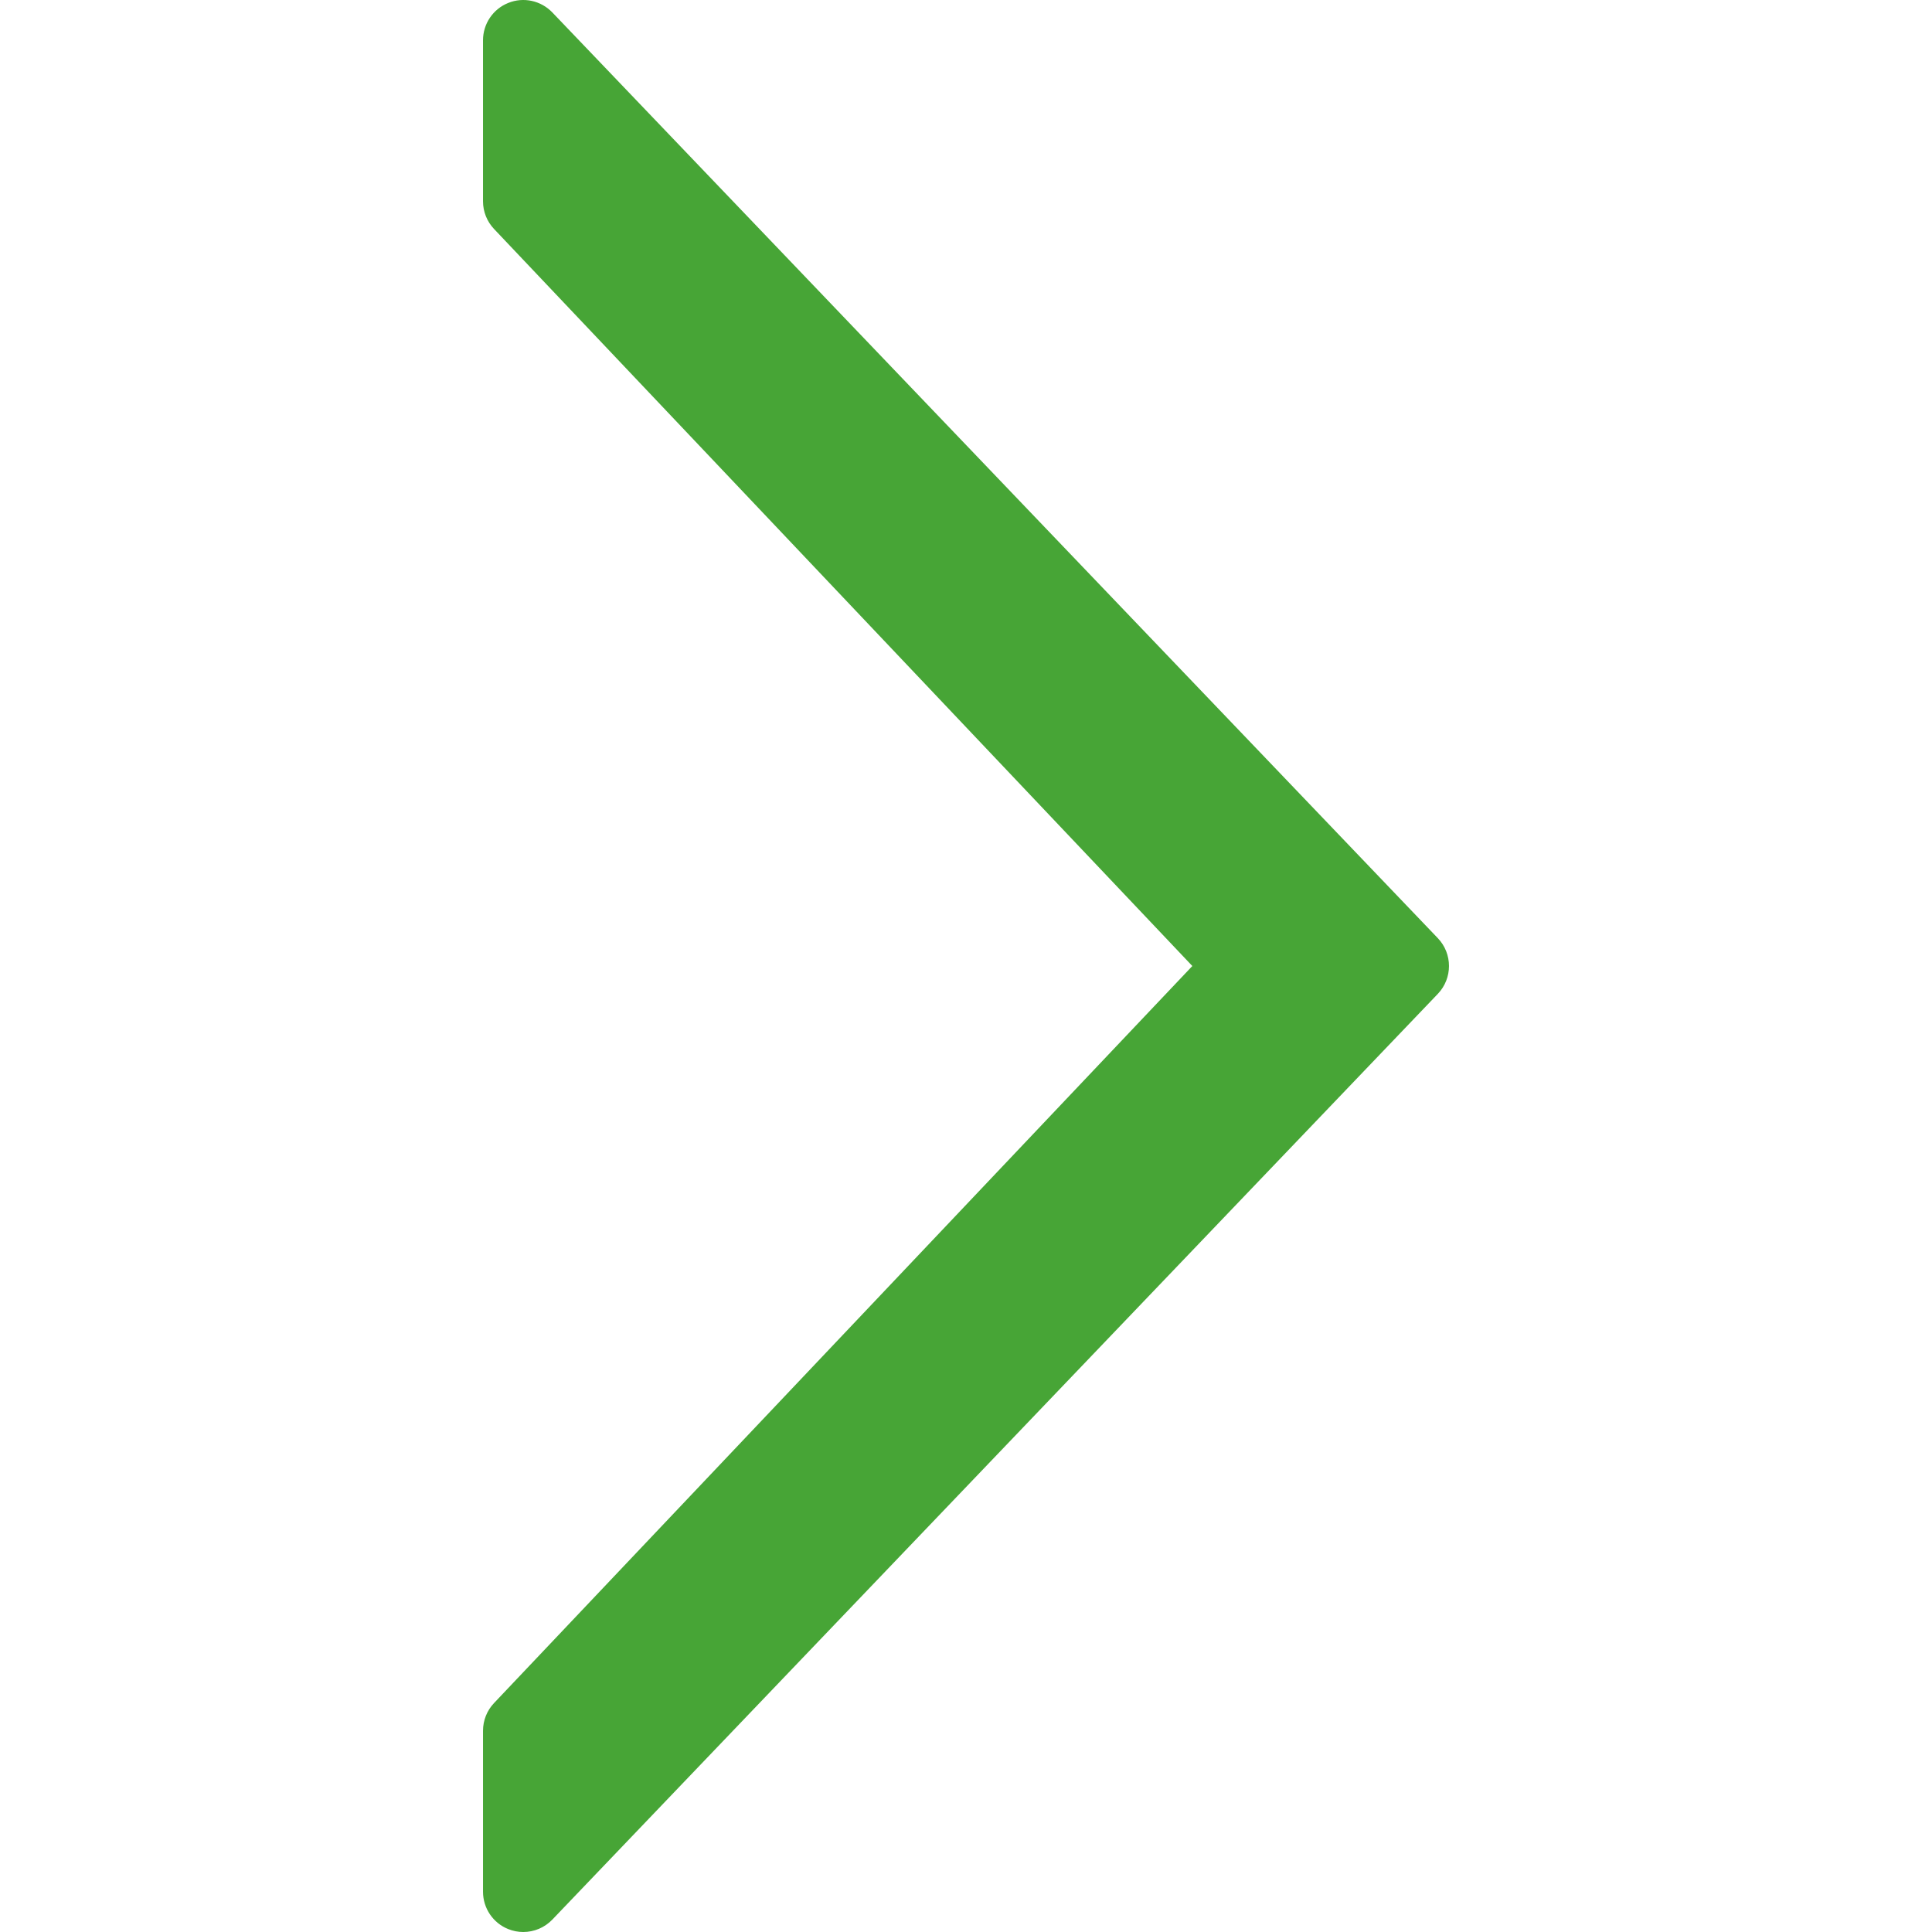
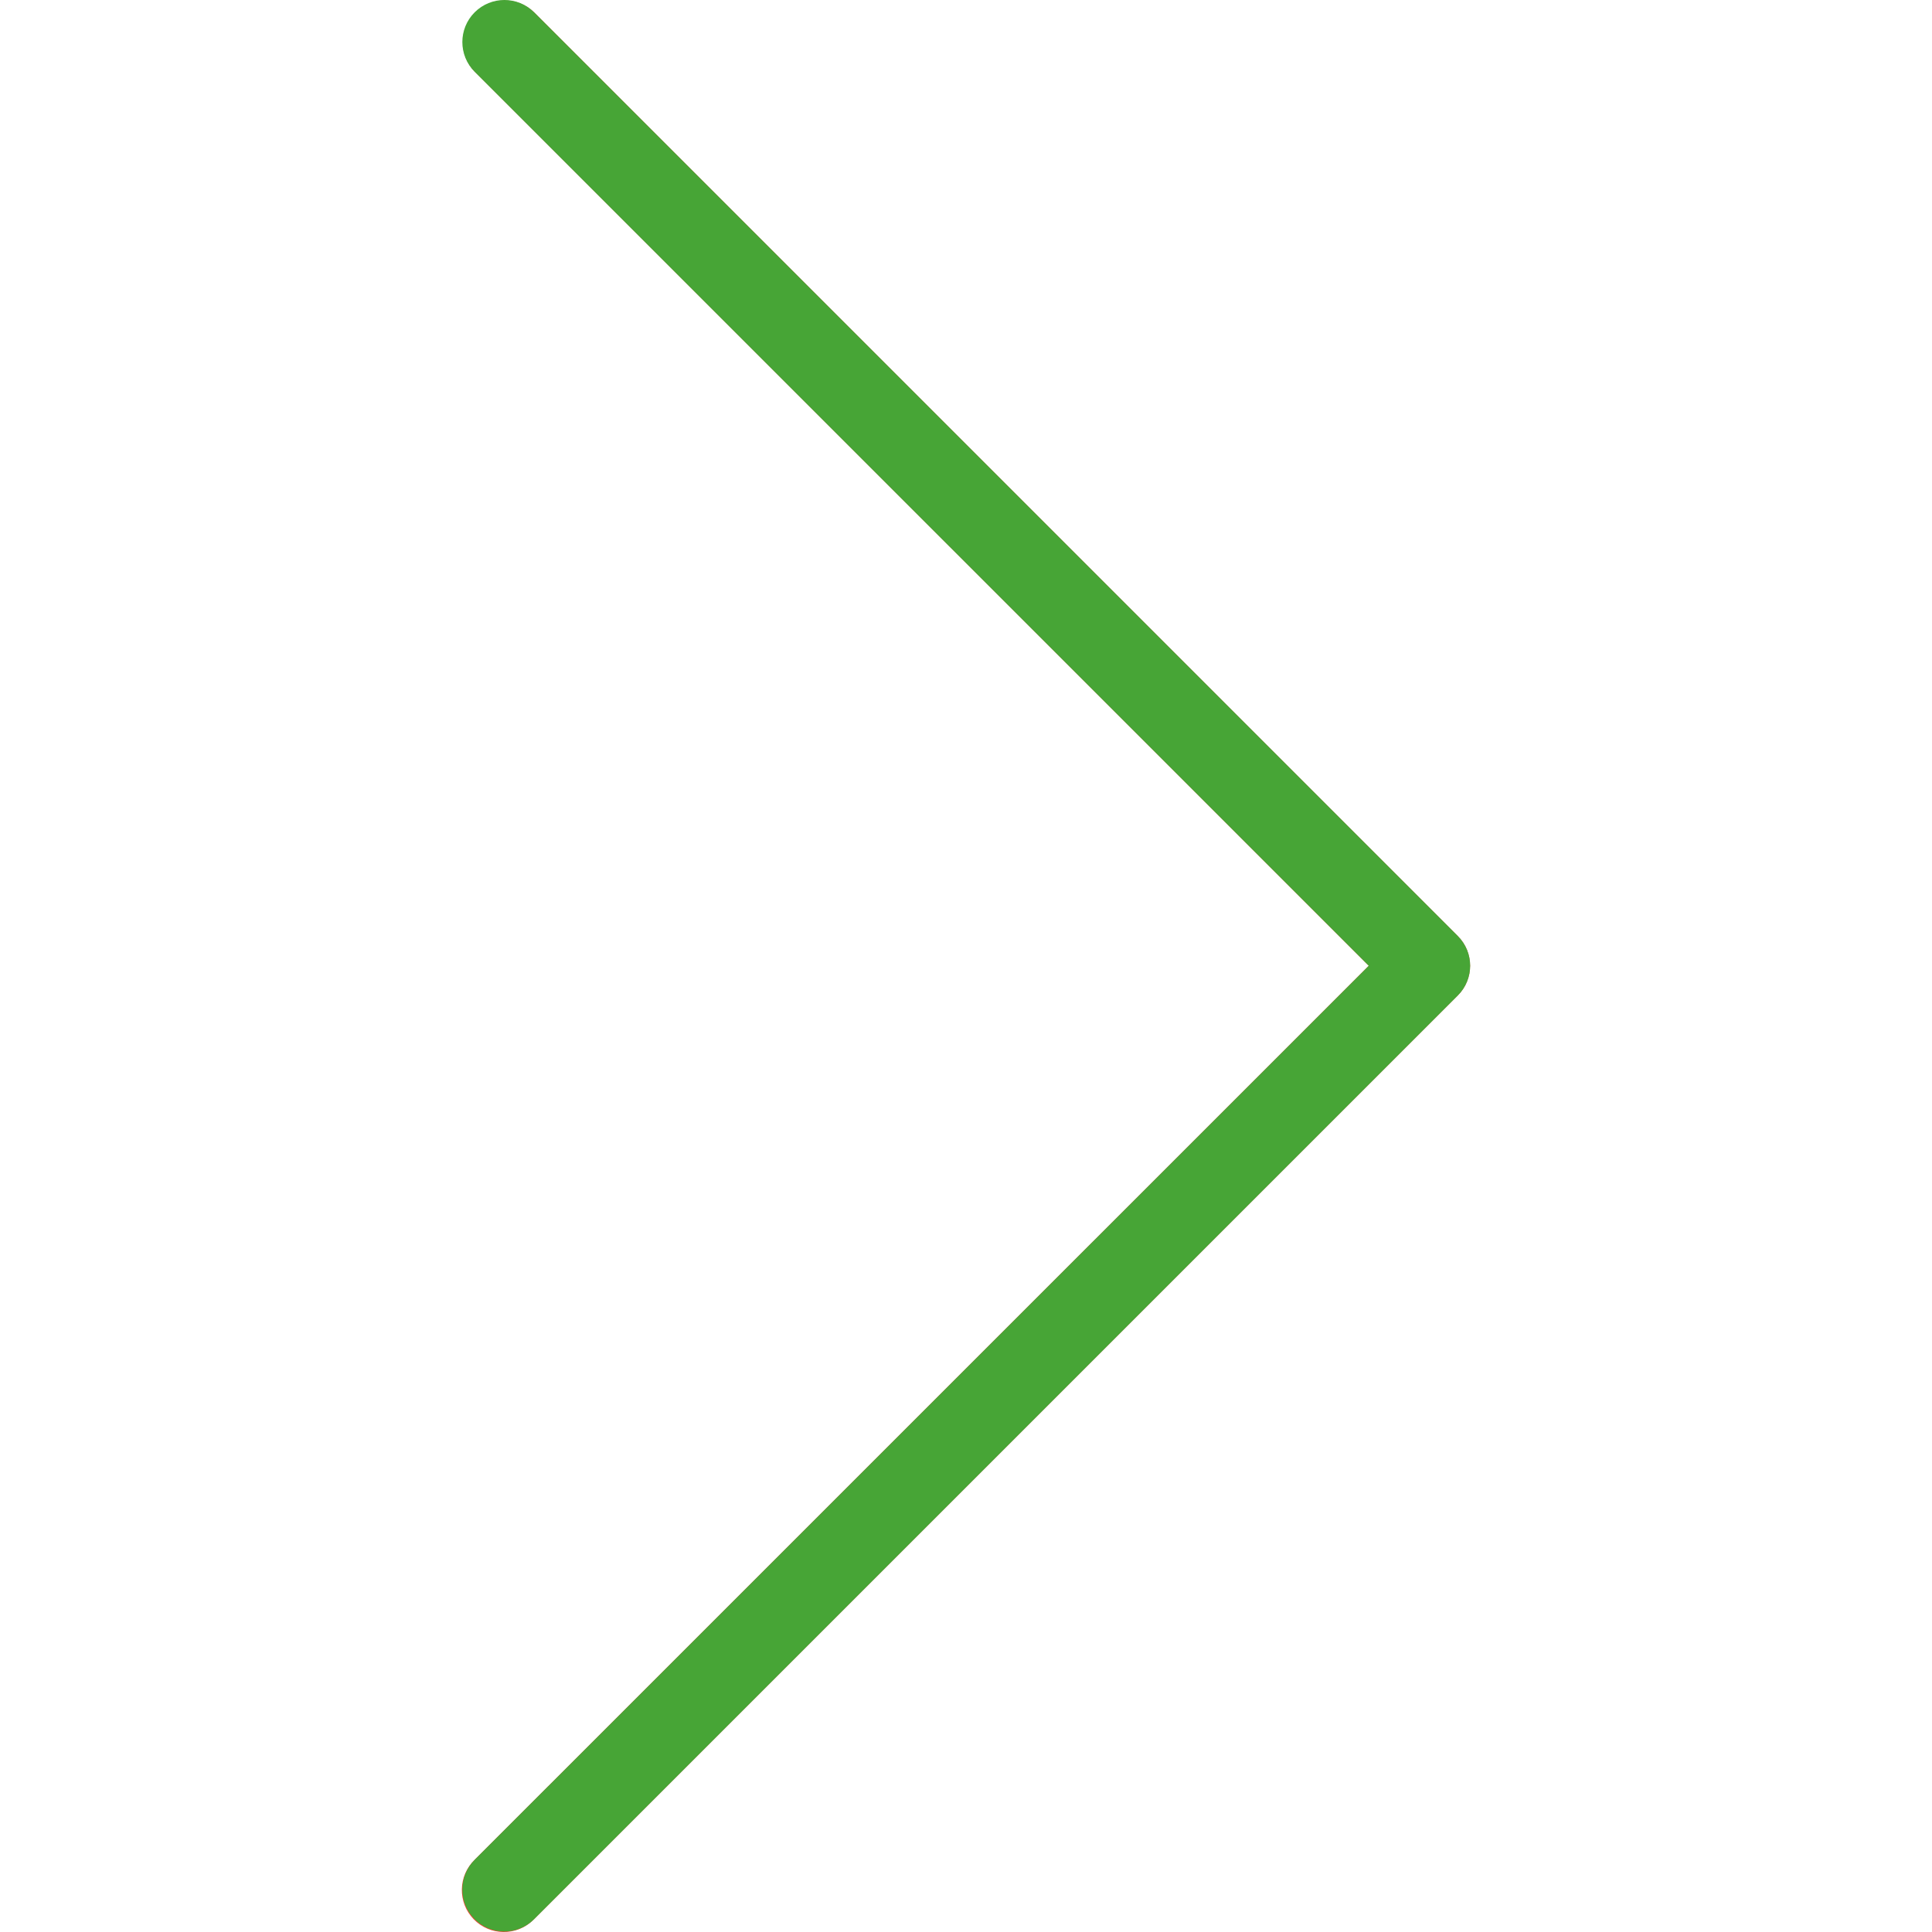
- <svg xmlns="http://www.w3.org/2000/svg" version="1.1" id="Capa_1" x="0px" y="0px" viewBox="0 0 512.008 512.008" style="enable-background:new 0 0 512.008 512.008;" xml:space="preserve" width="512px" height="512px">
+ <svg xmlns="http://www.w3.org/2000/svg" version="1.1" id="Capa_1" x="0px" y="0px" viewBox="0 0 490.8 490.8" style="enable-background:new 0 0 490.8 490.8;" xml:space="preserve" width="512px" height="512px">
  <g>
-     <g>
-       <g>
-         <path d="M381.048,248.633L146.381,3.299c-3.021-3.146-7.646-4.167-11.688-2.521c-4.042,1.615-6.688,5.542-6.688,9.896v42.667    c0,2.729,1.042,5.354,2.917,7.333l185.063,195.333L130.923,451.341c-1.875,1.979-2.917,4.604-2.917,7.333v42.667    c0,4.354,2.646,8.281,6.688,9.896c1.292,0.521,2.646,0.771,3.979,0.771c2.854,0,5.646-1.146,7.708-3.292l234.667-245.333    C384.986,259.258,384.986,252.758,381.048,248.633z" data-original="#000000" class="active-path" data-old_color="#000000" fill="#47A536" />
-       </g>
-     </g>
+     <path style="fill:#F44336" d="M135.685,3.128c-4.237-4.093-10.99-3.975-15.083,0.262c-3.992,4.134-3.992,10.687,0,14.82  l227.115,227.136L120.581,472.461c-4.237,4.093-4.354,10.845-0.262,15.083c4.093,4.237,10.845,4.354,15.083,0.262  c0.089-0.086,0.176-0.173,0.262-0.262l234.667-234.667c4.164-4.165,4.164-10.917,0-15.083L135.685,3.128z" data-original="#F44336" />
+     <path d="M128.133,490.68c-5.891,0.011-10.675-4.757-10.686-10.648c-0.005-2.84,1.123-5.565,3.134-7.571l227.136-227.115  L120.581,18.232c-4.171-4.171-4.171-10.933,0-15.104c4.171-4.171,10.933-4.171,15.104,0l234.667,234.667  c4.164,4.165,4.164,10.917,0,15.083L135.685,487.544C133.685,489.551,130.967,490.68,128.133,490.68z" data-original="#000000" class="active-path" style="fill:#47A536" data-old_color="#000000" />
  </g>
</svg>
